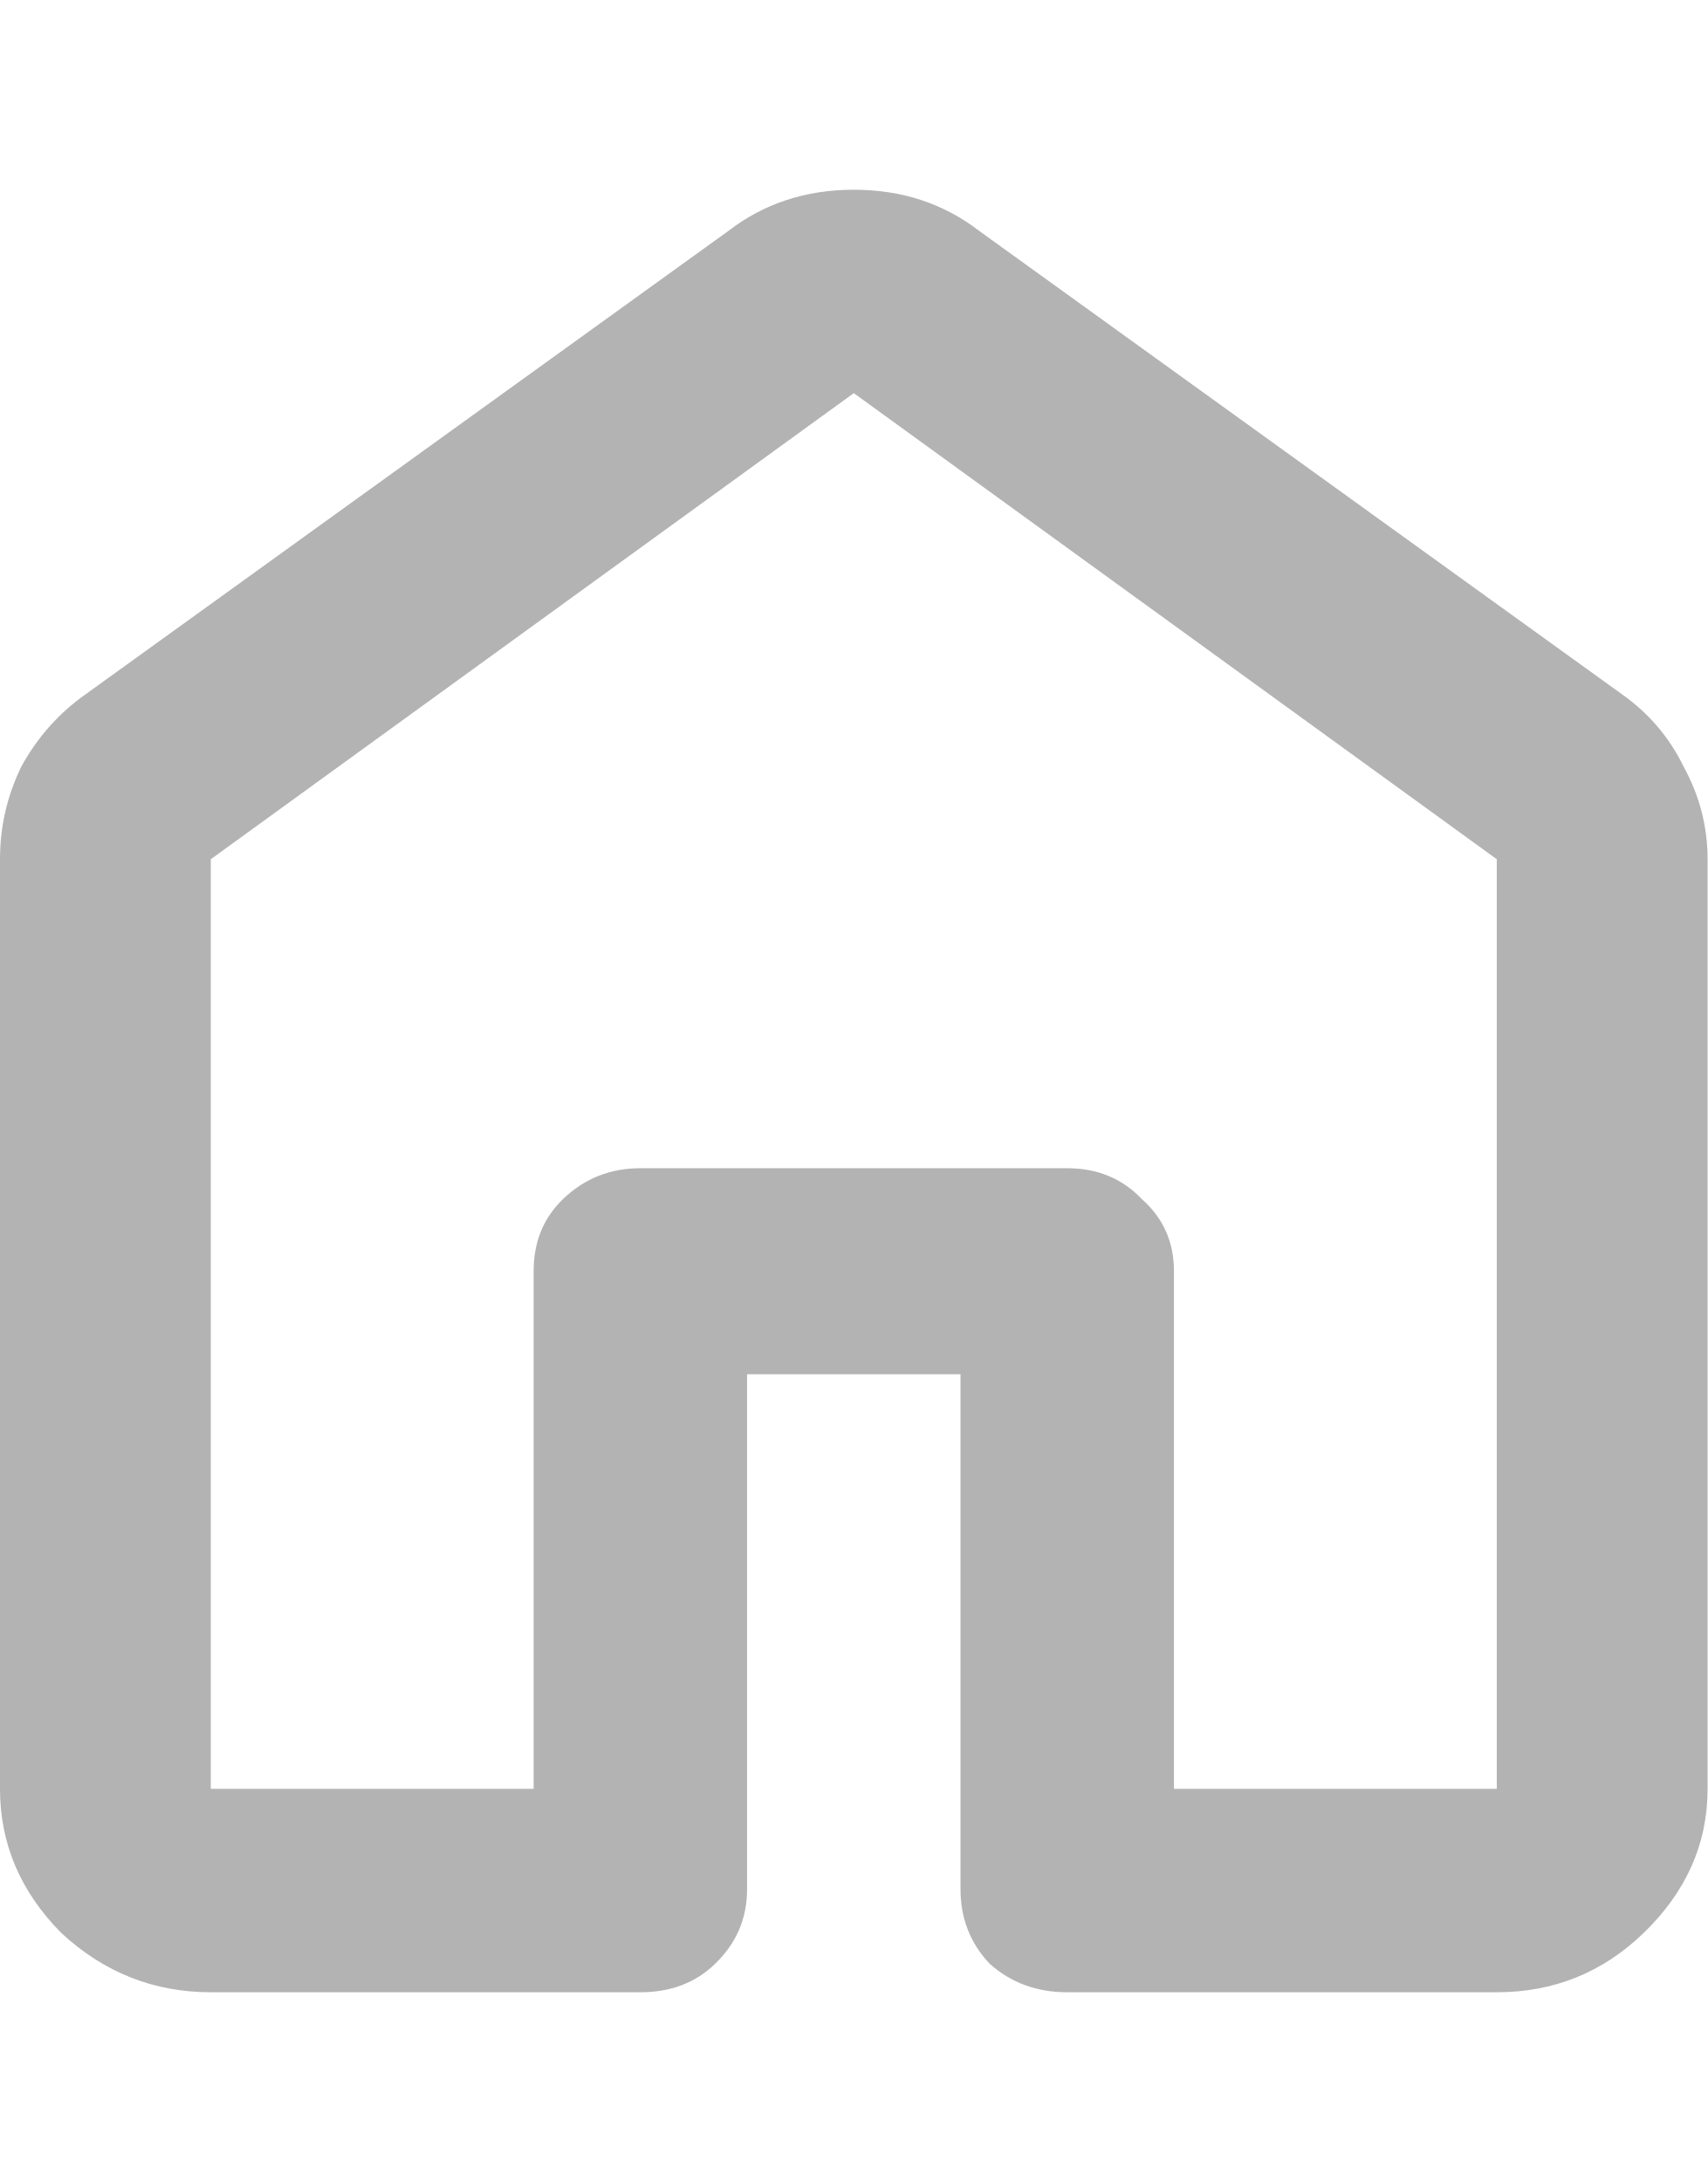
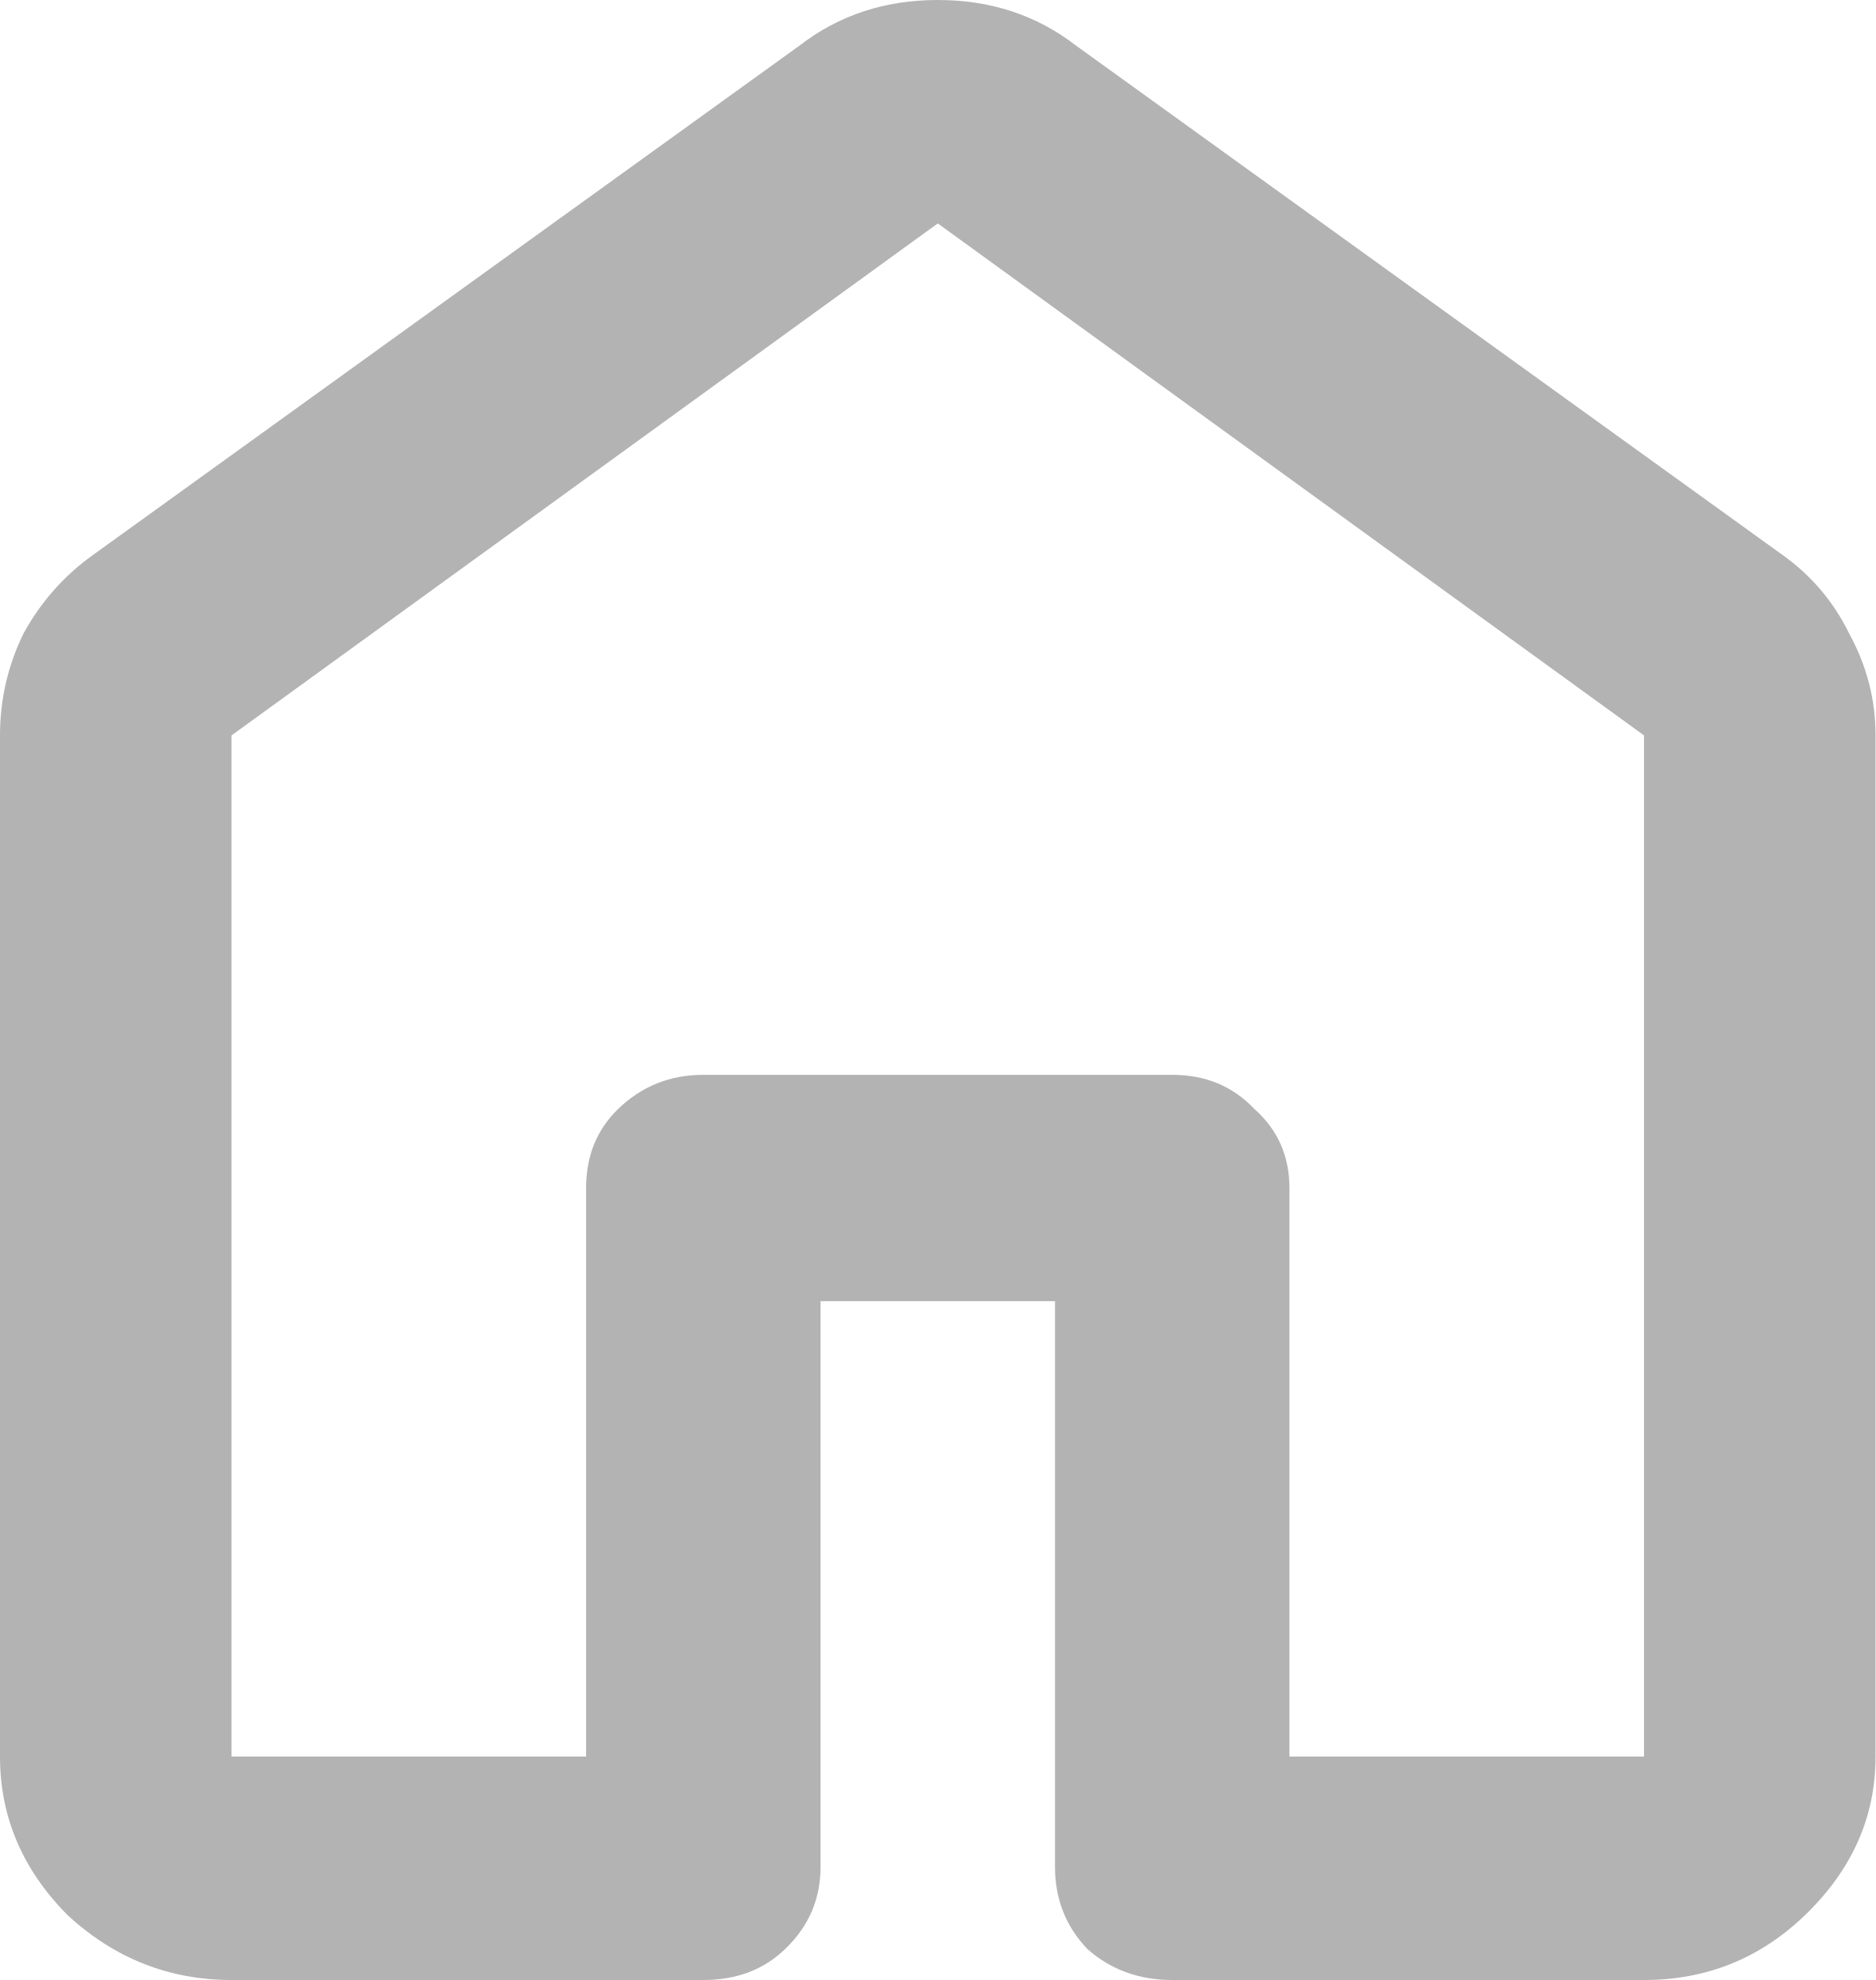
- <svg xmlns="http://www.w3.org/2000/svg" preserveAspectRatio="none" overflow="visible" style="display: block;" width="18" height="23" viewBox="0 0 18 23" fill="none">
-   <g id="HOME">
-     <path id="Home (Stroke)" d="M2.222 18.856H5.625V13.4C5.625 13.092 5.728 12.839 5.934 12.64C6.159 12.423 6.431 12.314 6.75 12.314H11.25C11.569 12.314 11.831 12.423 12.037 12.64C12.262 12.839 12.375 13.092 12.375 13.4V18.856H15.778V9.057L9 4.144L2.222 9.057V18.856ZM0 18.856V9.057C0 8.713 0.075 8.388 0.225 8.08C0.394 7.772 0.619 7.519 0.9 7.32L7.678 2.434C8.053 2.145 8.494 2 9 2C9.506 2 9.947 2.145 10.322 2.434L17.1 7.32C17.381 7.519 17.597 7.772 17.747 8.08C17.916 8.388 18 8.713 18 9.057V18.856C18 19.435 17.775 19.941 17.325 20.376C16.894 20.792 16.378 21 15.778 21H11.25C10.931 21 10.659 20.901 10.434 20.701C10.228 20.484 10.125 20.222 10.125 19.914V14.486H7.875V19.914C7.875 20.222 7.763 20.484 7.537 20.701C7.331 20.901 7.069 21 6.75 21H2.222C1.622 21 1.097 20.792 0.647 20.376C0.216 19.941 0 19.435 0 18.856Z" fill="#B3B3B3" />
-   </g>
+ <svg xmlns="http://www.w3.org/2000/svg" preserveAspectRatio="none" overflow="visible" style="display: block;" width="18" height="19" viewBox="0 0 18 19" fill="none">
+   <path id="home/default" d="M2.222 16.856H5.625V11.4C5.625 11.092 5.728 10.839 5.934 10.64C6.159 10.423 6.431 10.314 6.75 10.314H11.25C11.569 10.314 11.831 10.423 12.037 10.64C12.262 10.839 12.375 11.092 12.375 11.4V16.856H15.778V7.057L9 2.144L2.222 7.057V16.856ZM0 16.856V7.057C0 6.713 0.075 6.388 0.225 6.08C0.394 5.772 0.619 5.519 0.9 5.32L7.678 0.434C8.053 0.145 8.494 0 9 0C9.506 0 9.947 0.145 10.322 0.434L17.1 5.32C17.381 5.519 17.597 5.772 17.747 6.08C17.916 6.388 18 6.713 18 7.057V16.856C18 17.435 17.775 17.941 17.325 18.376C16.894 18.792 16.378 19 15.778 19H11.25C10.931 19 10.659 18.901 10.434 18.701C10.228 18.484 10.125 18.222 10.125 17.914V12.486H7.875V17.914C7.875 18.222 7.763 18.484 7.537 18.701C7.331 18.901 7.069 19 6.75 19H2.222C1.622 19 1.097 18.792 0.647 18.376C0.216 17.941 0 17.435 0 16.856Z" fill="#B3B3B3" />
</svg>
